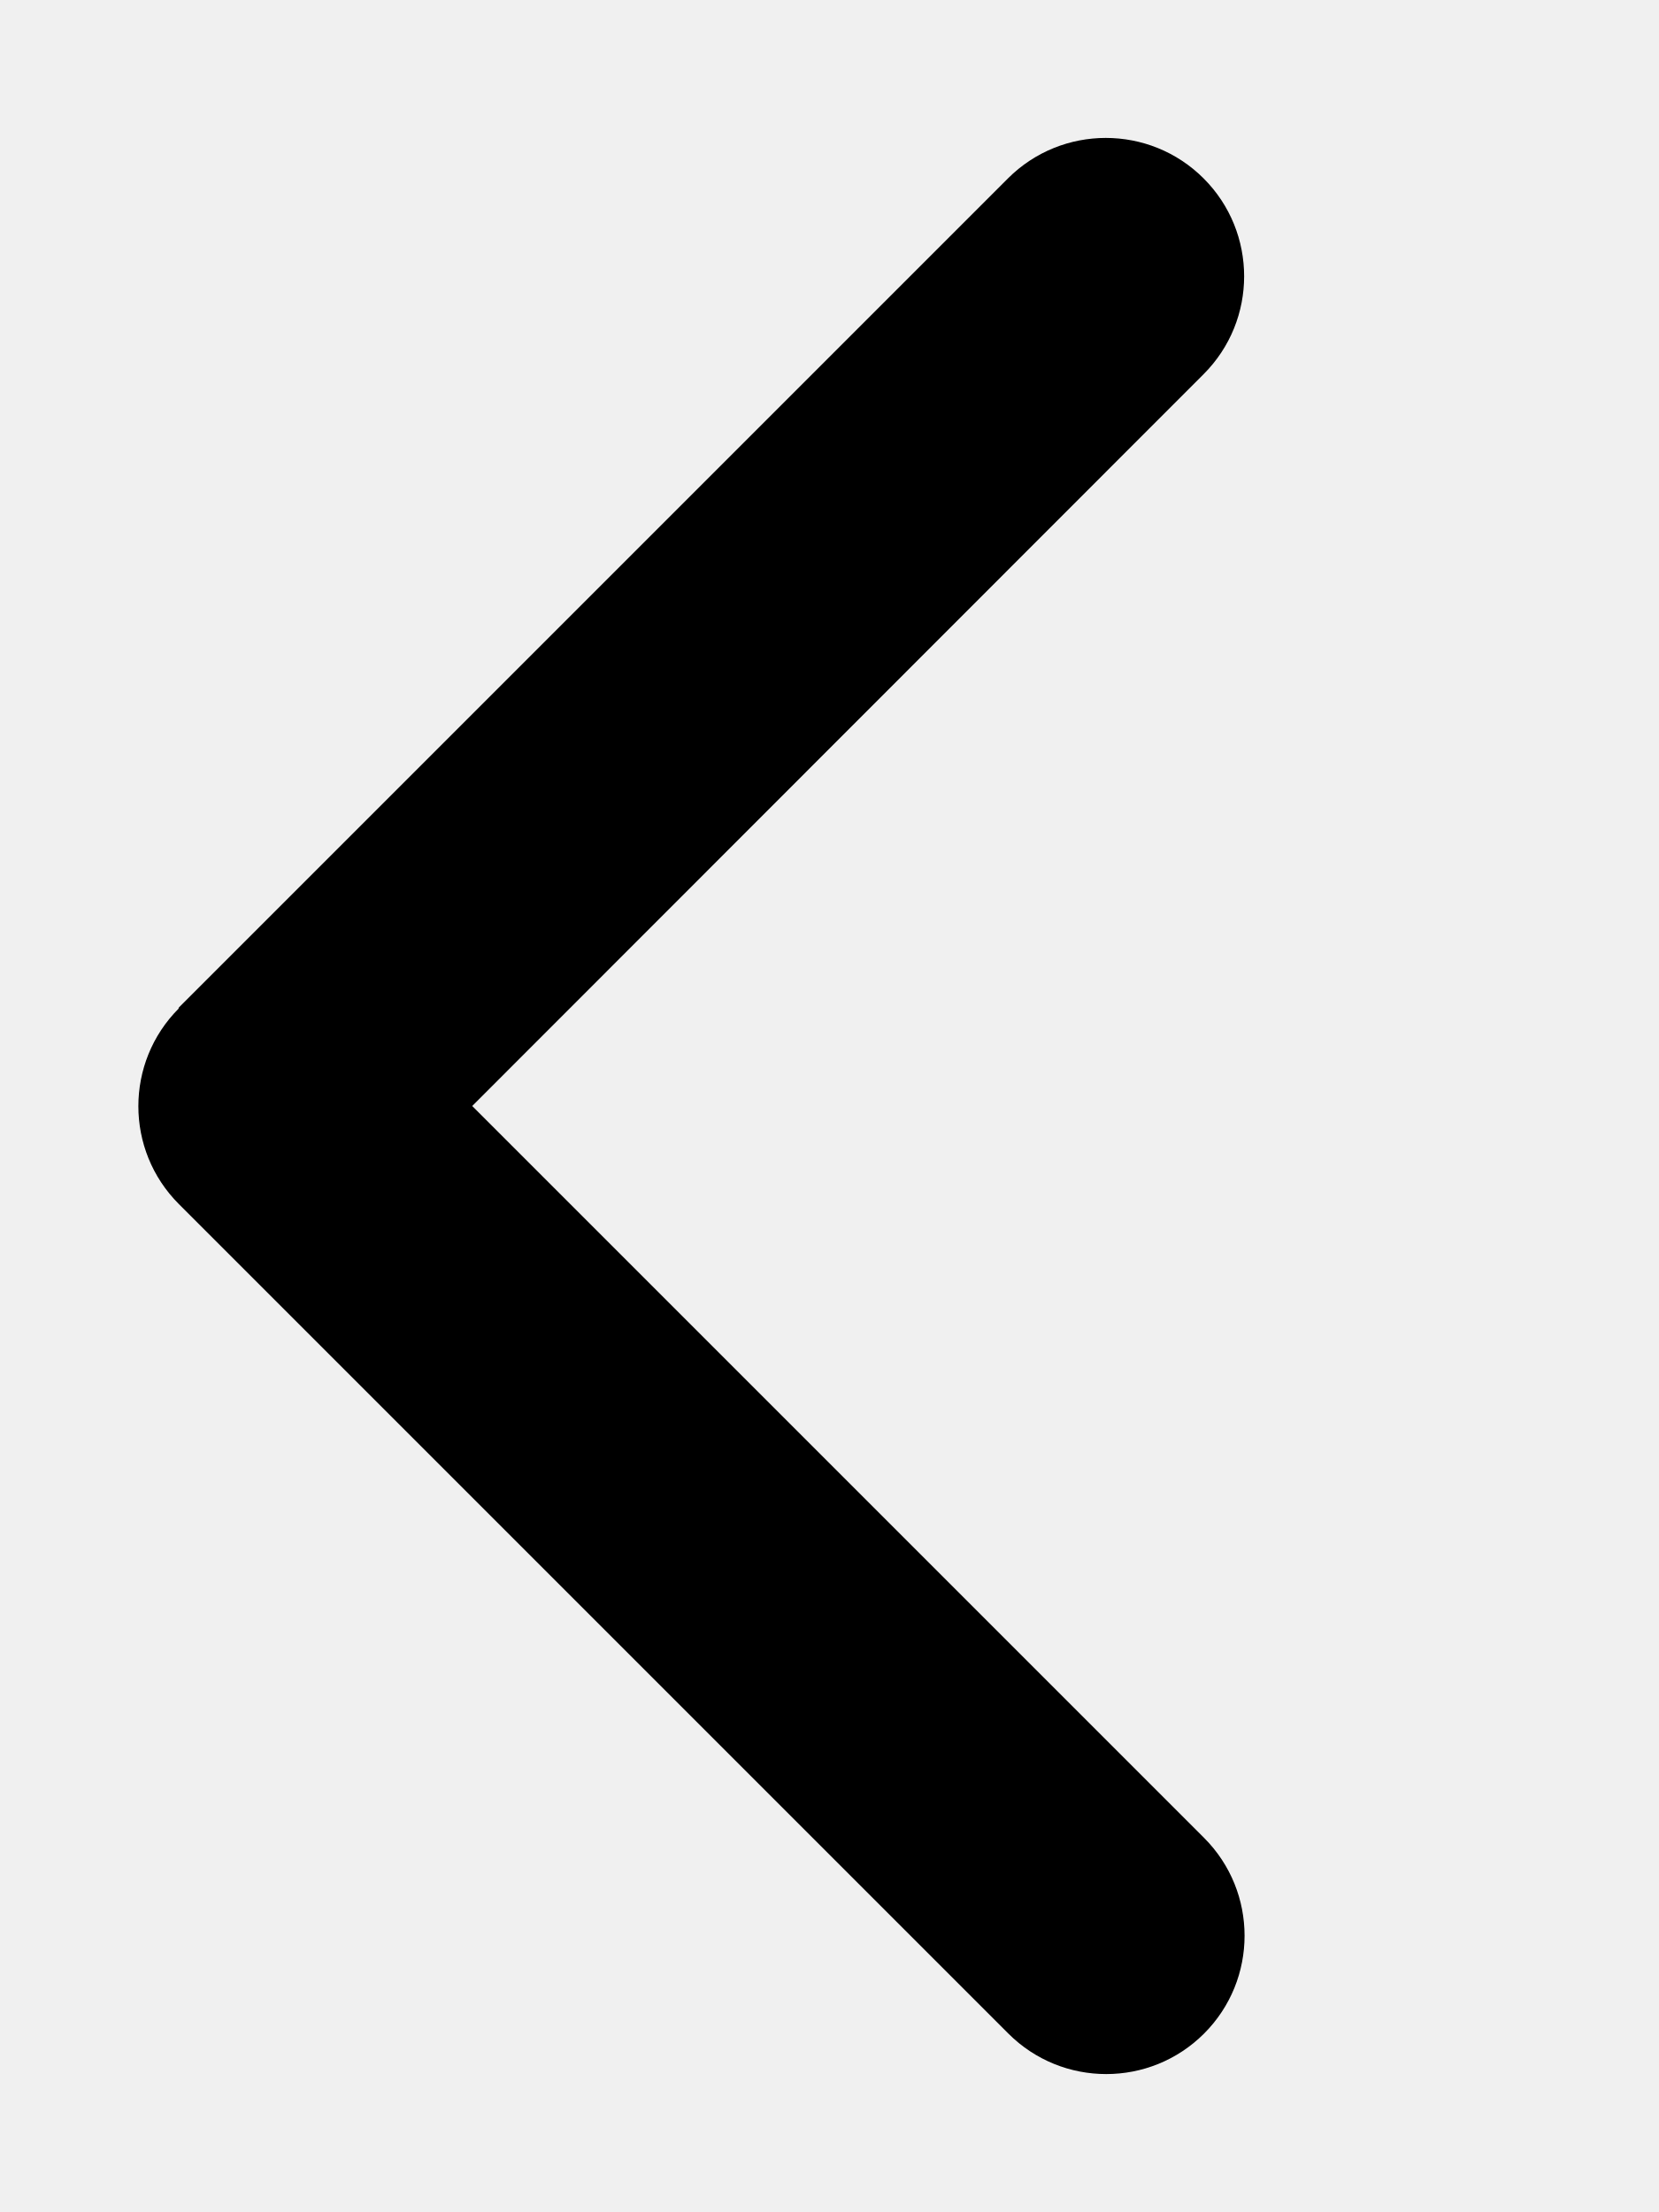
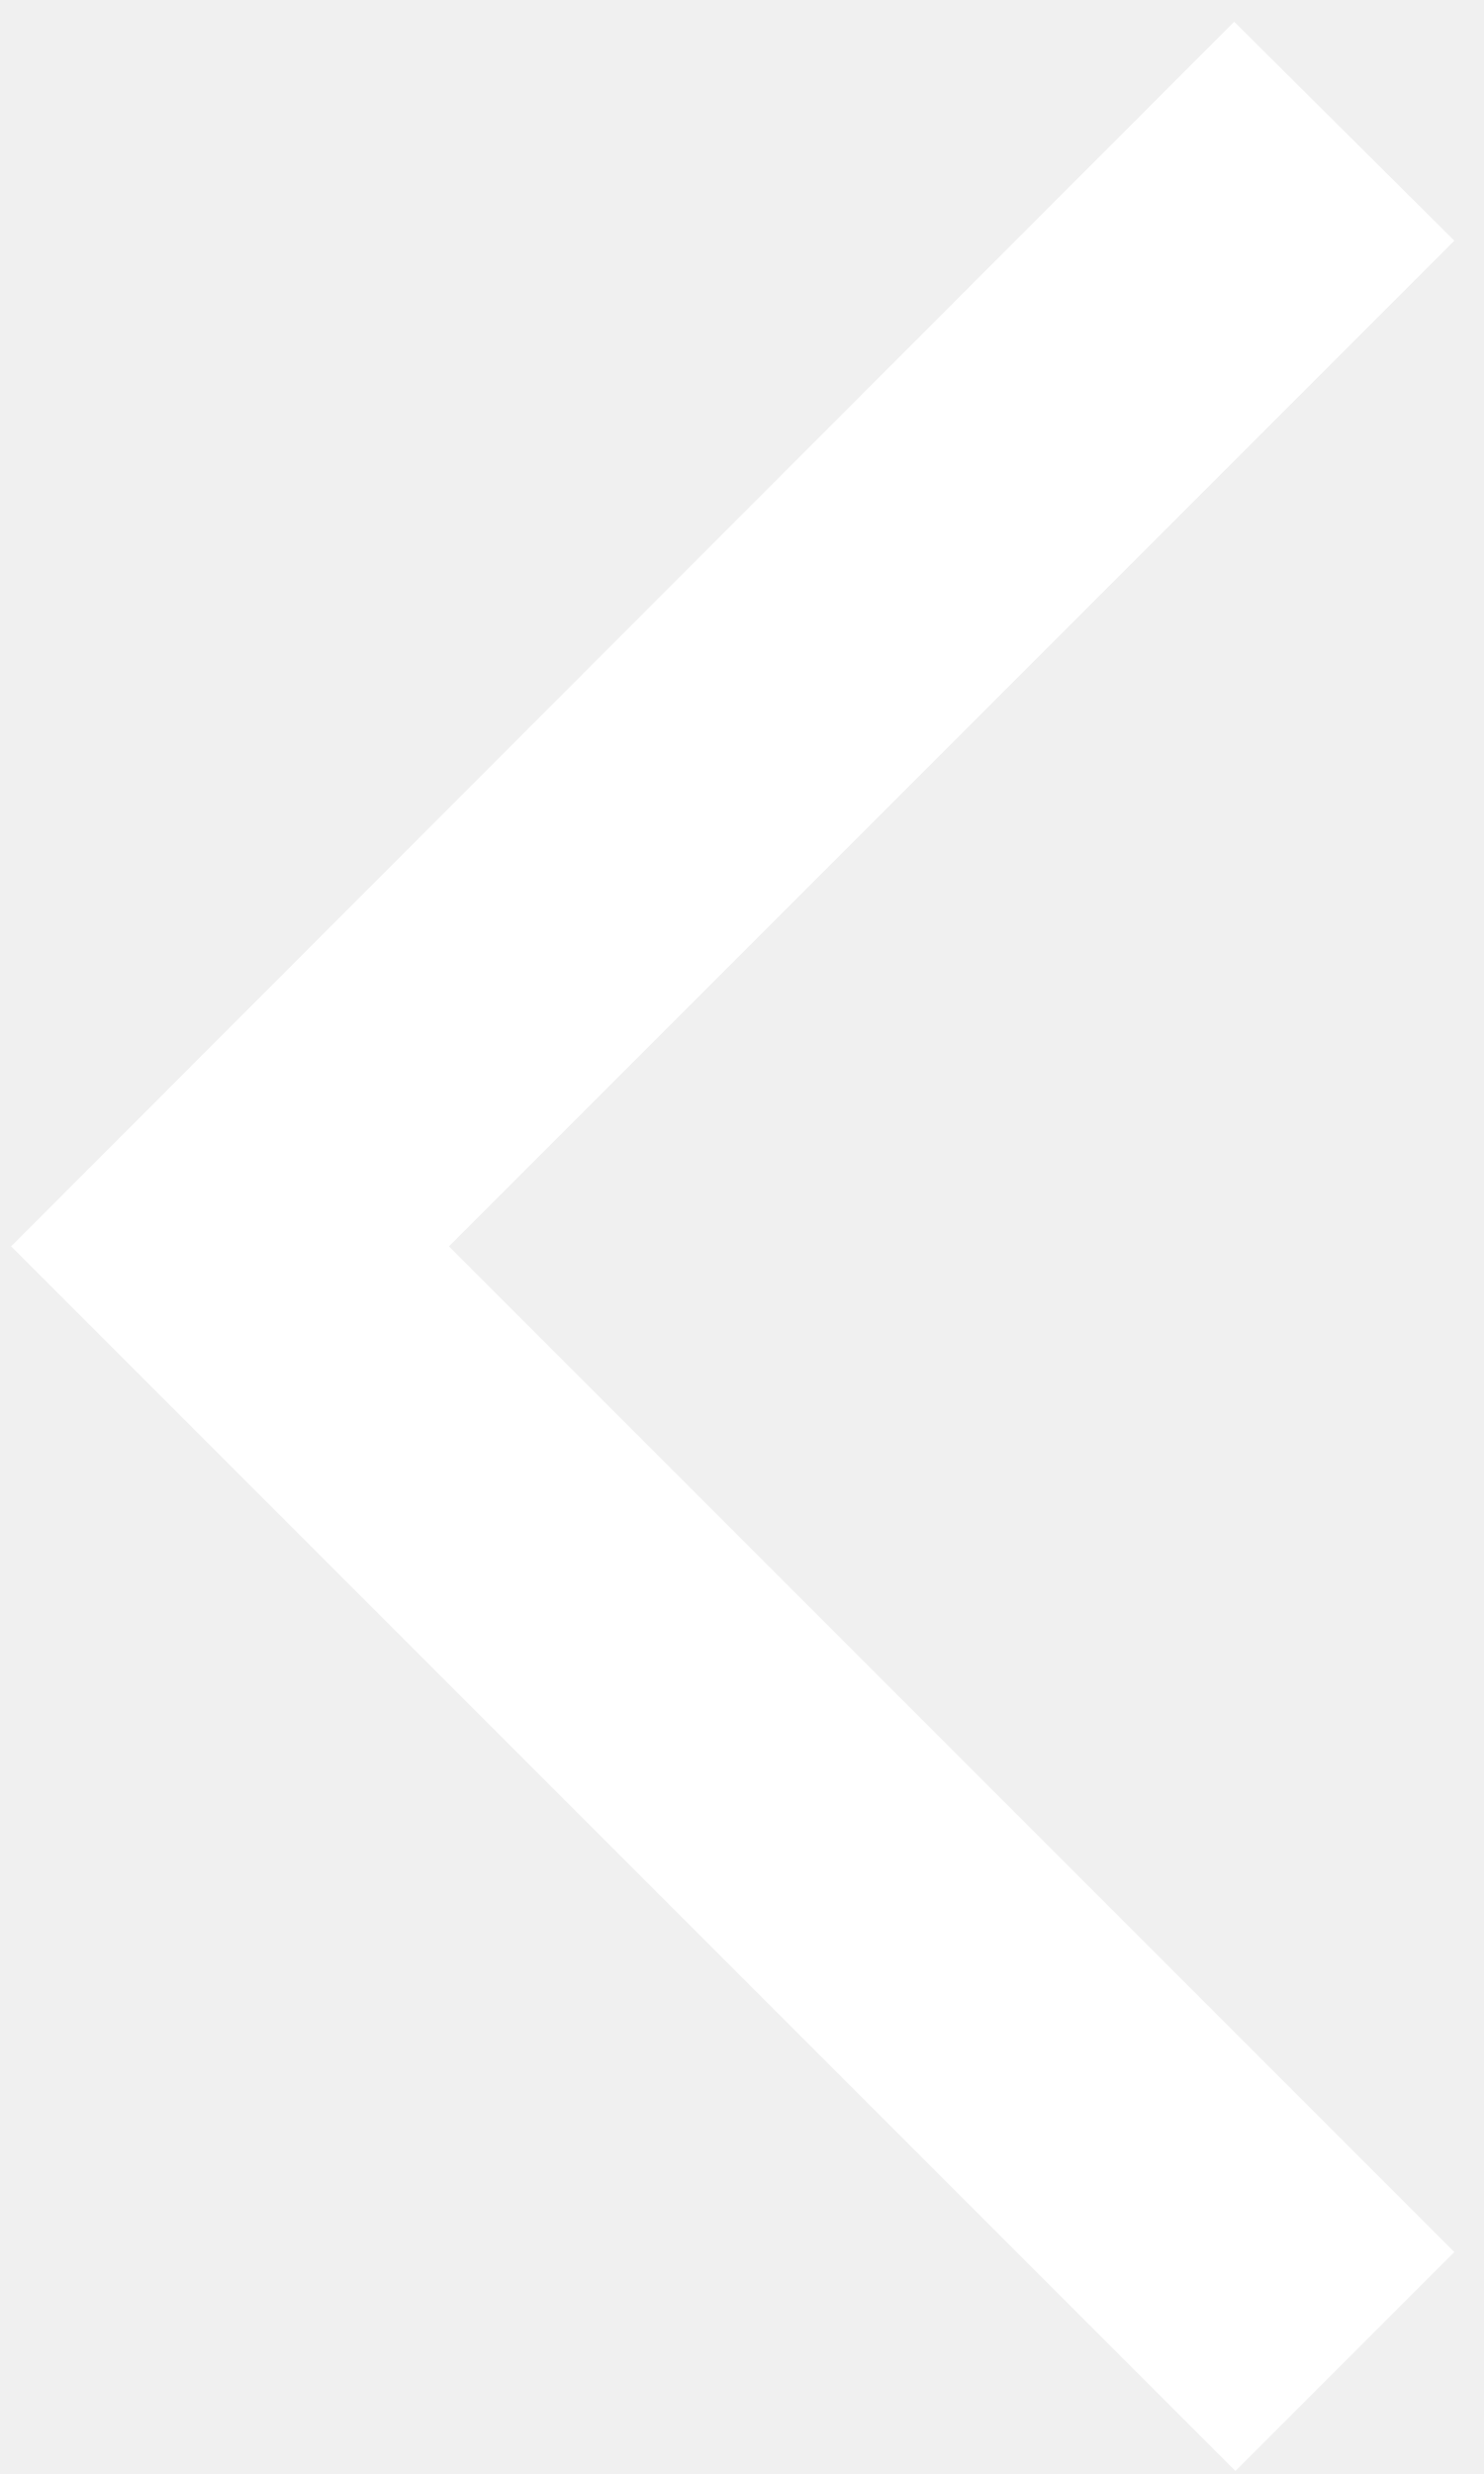
- <svg xmlns="http://www.w3.org/2000/svg" viewBox="0 0 384 512">
-   <path d="M41.4 233.4c-12.5 12.5-12.5 32.8 0 45.3l192 192c12.5 12.5 32.8 12.5 45.3 0s12.5-32.8 0-45.3L109.3 256 278.6 86.6c12.5-12.5 12.5-32.8 0-45.3s-32.8-12.5-45.3 0l-192 192z" />
+ <svg xmlns="http://www.w3.org/2000/svg" width="48" height="80" viewBox="0 0 48 80" fill="none">
+   <path d="M47.04 7.783L39.92 0.703L0.36 40.303L39.96 79.903L47.04 72.823L14.52 40.303L47.04 7.783Z" fill="white" />
</svg>
